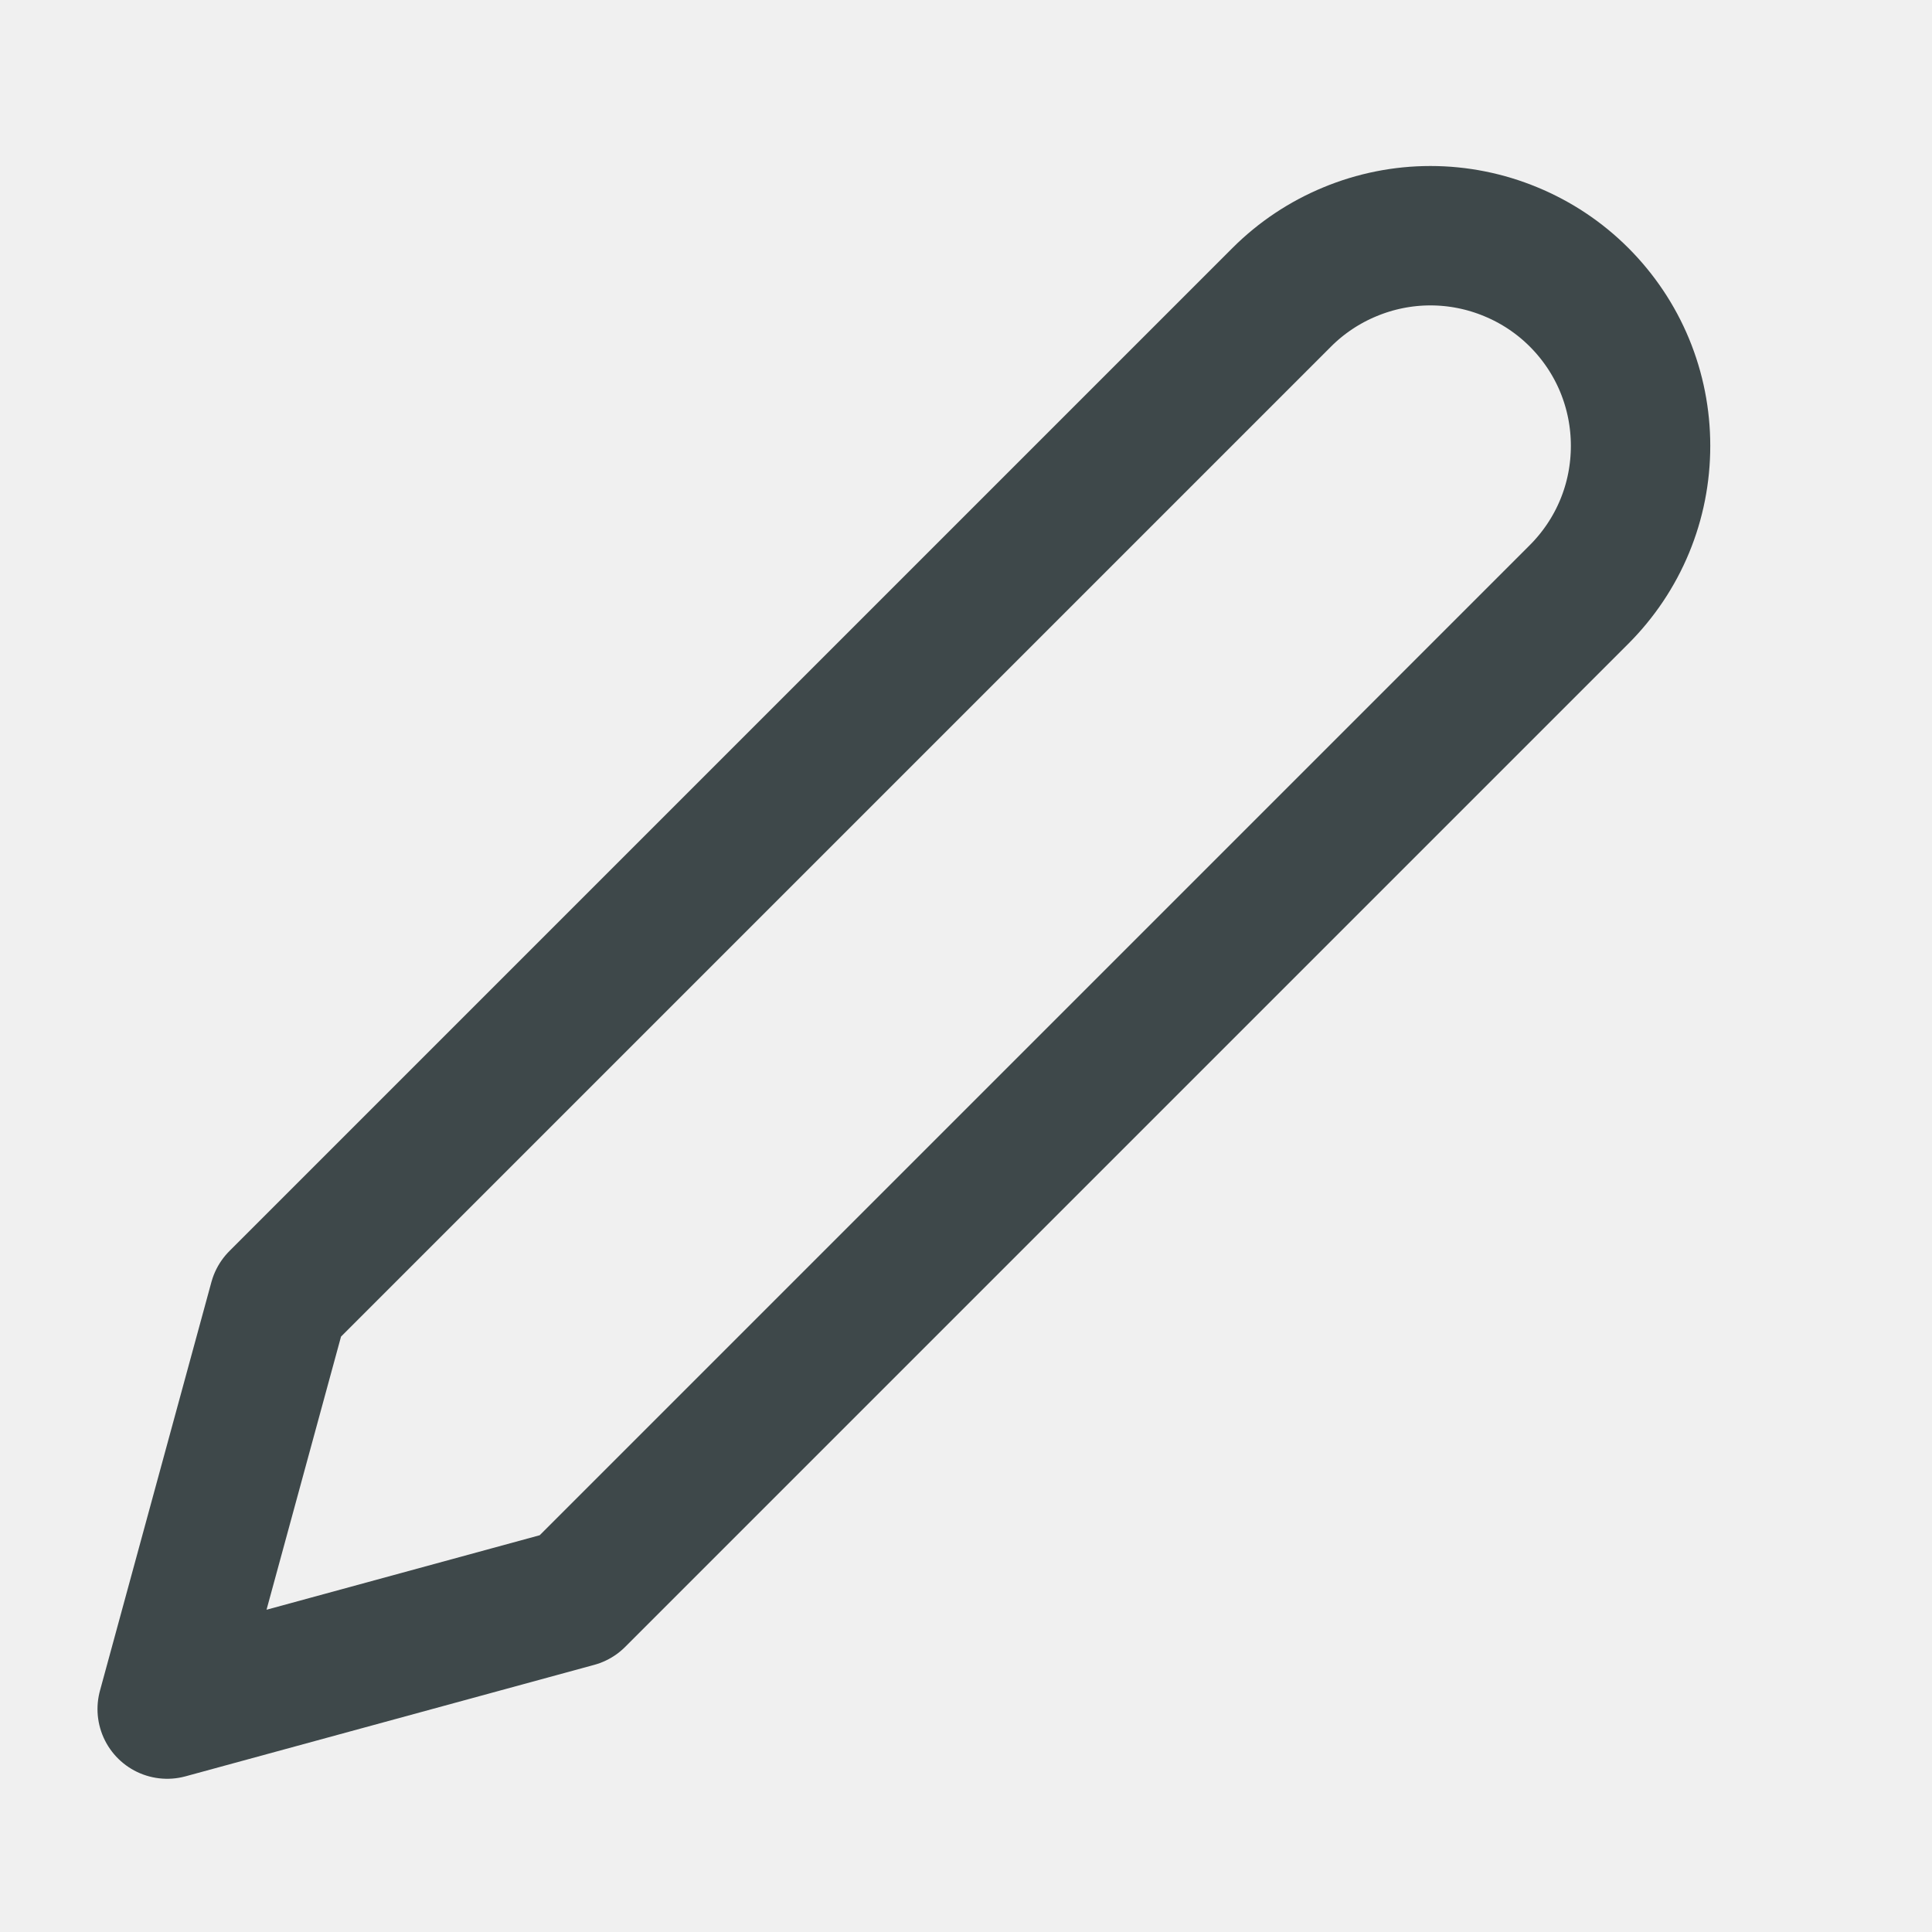
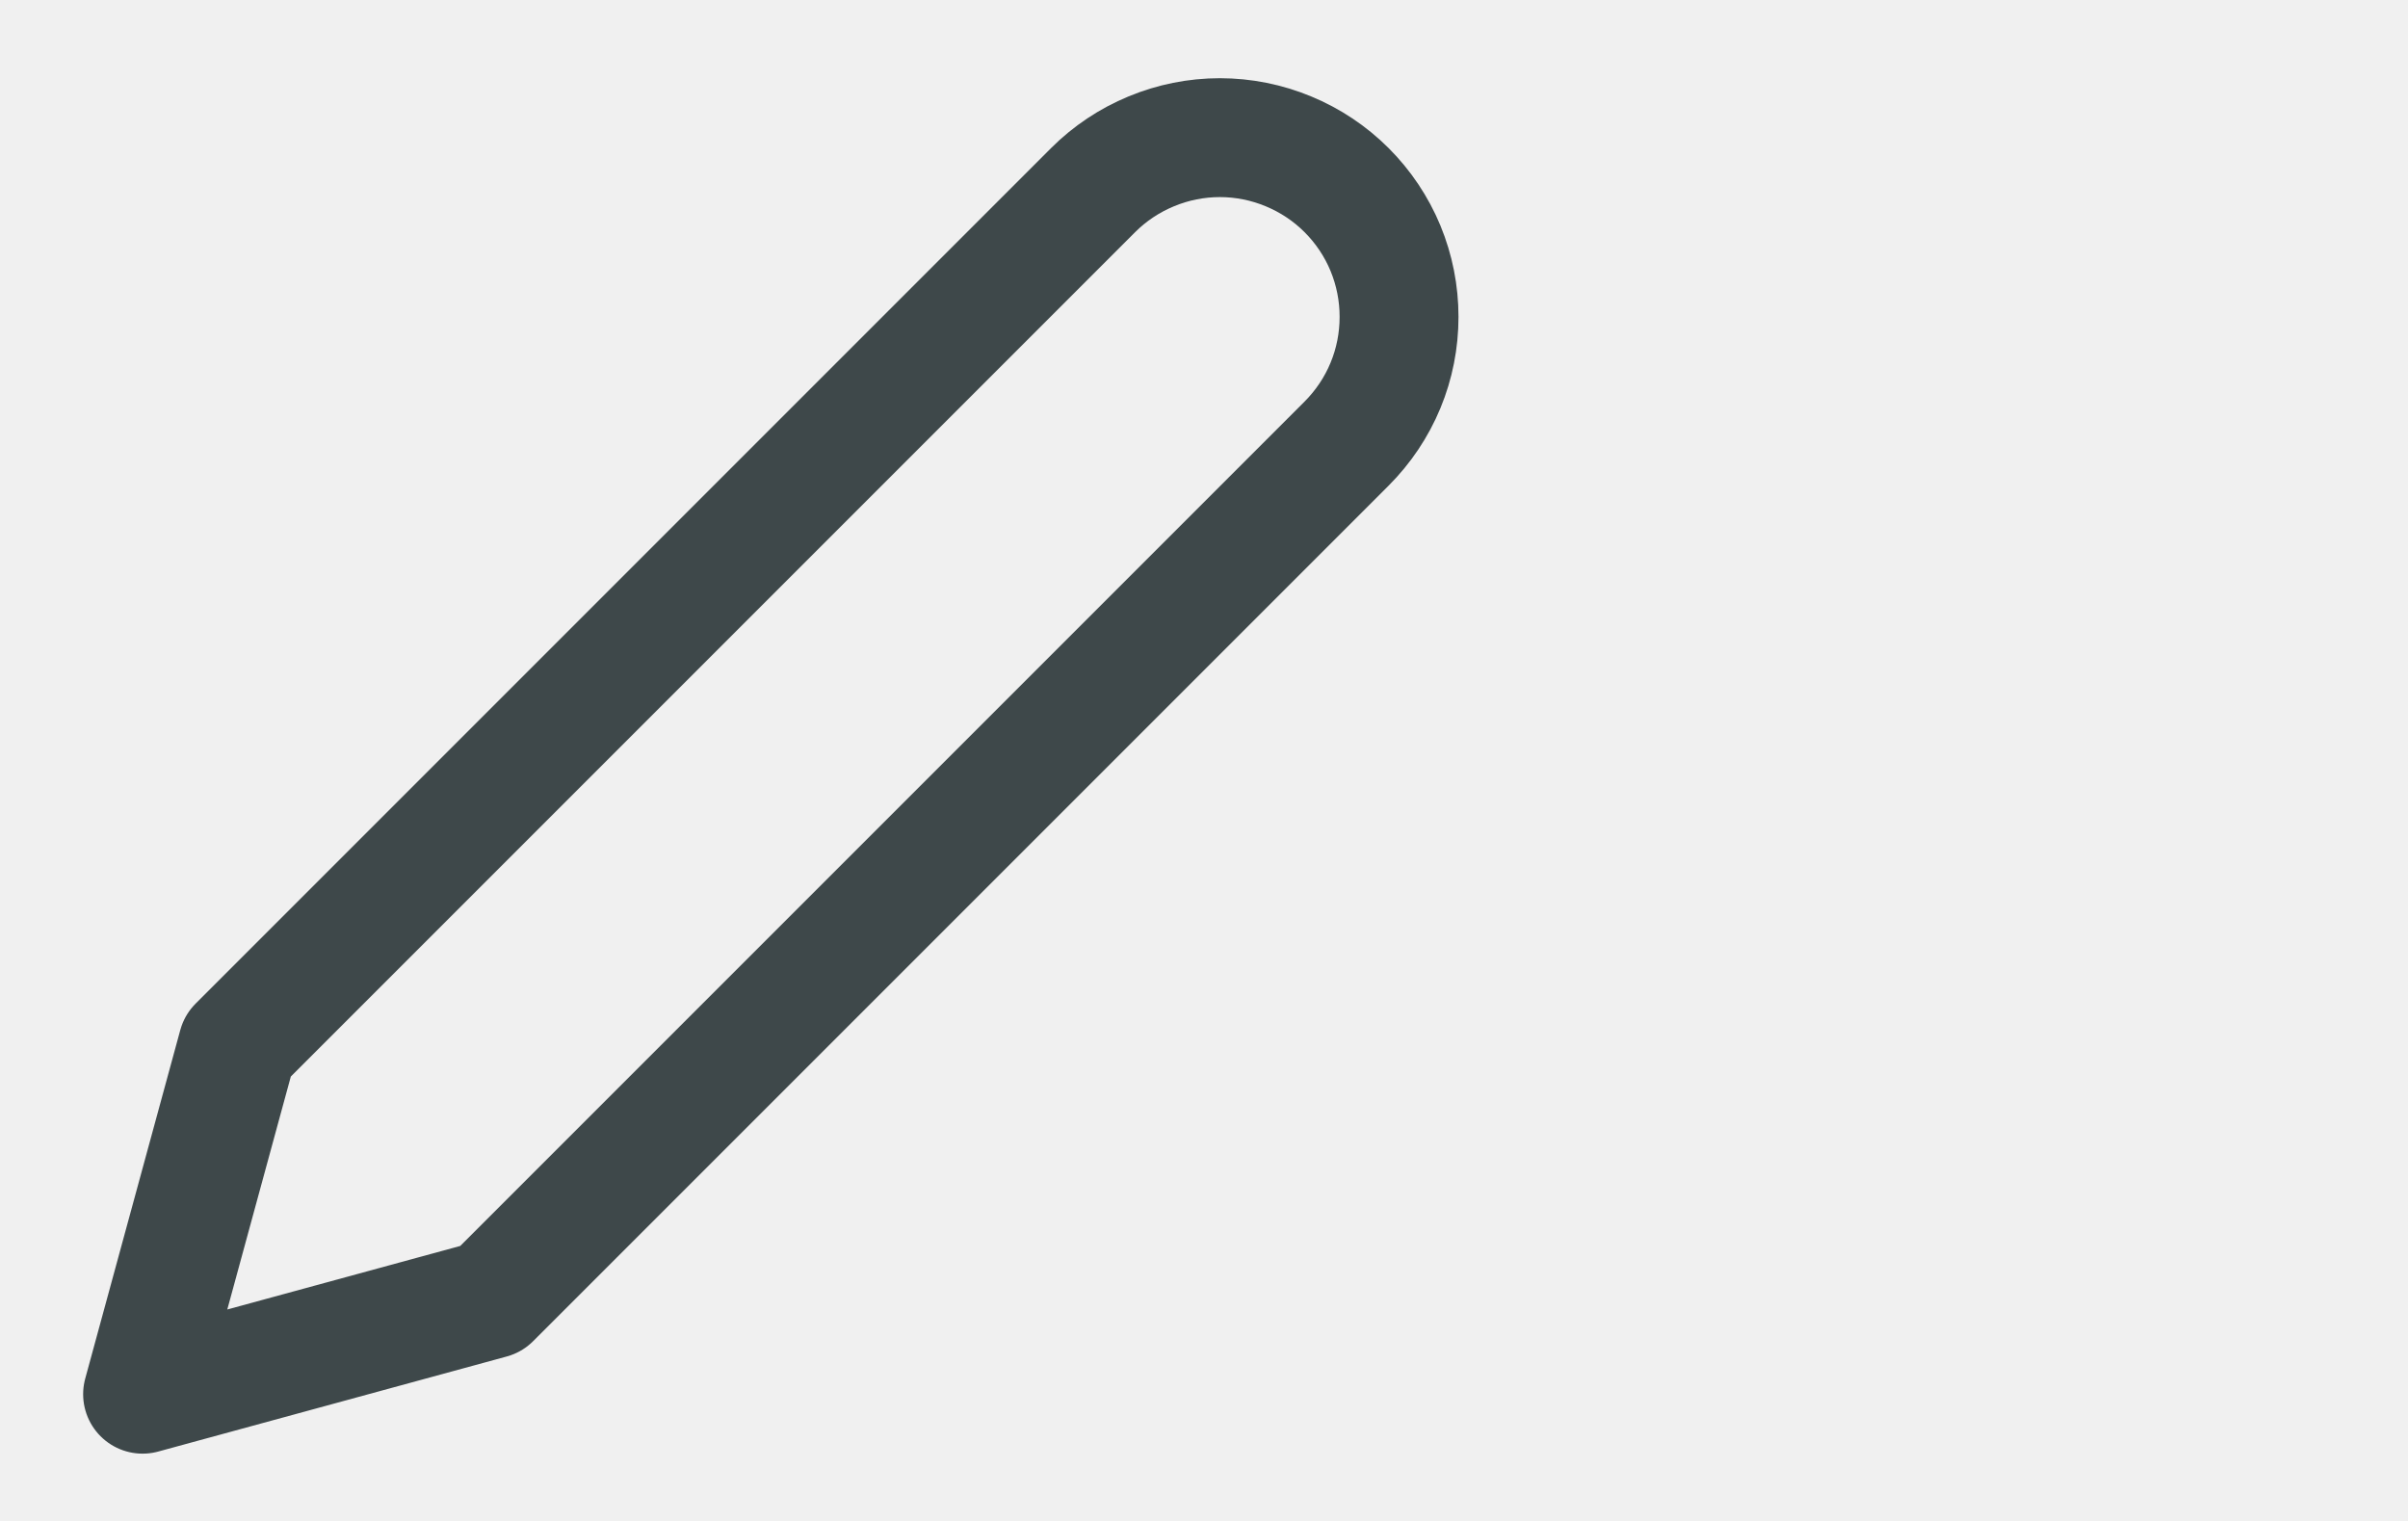
- <svg xmlns="http://www.w3.org/2000/svg" width="13" height="13" viewBox="0 0 13 13" fill="none">
-   <g clip-path="url(#clip0_1967_1014)">
-     <path d="M8.625 2C8.756 1.869 8.912 1.765 9.084 1.694C9.255 1.623 9.439 1.586 9.625 1.586C9.811 1.586 9.995 1.623 10.166 1.694C10.338 1.765 10.494 1.869 10.625 2C10.756 2.131 10.861 2.287 10.932 2.459C11.003 2.631 11.039 2.814 11.039 3C11.039 3.186 11.003 3.37 10.932 3.541C10.861 3.713 10.756 3.869 10.625 4L3.875 10.75L1.125 11.5L1.875 8.75L8.625 2Z" stroke="#3E484A" stroke-width="0.938" stroke-linecap="round" stroke-linejoin="round" />
+ <svg xmlns="http://www.w3.org/2000/svg" width="19" height="12" viewBox="0 0 19 12" fill="none">
+   <g clip-path="url(#clip0_2718_15064)">
+     <mask id="mask0_2718_15064" style="mask-type:luminance" maskUnits="userSpaceOnUse" x="0" y="0" width="19" height="12">
+       <path d="M19 0H0.125V12H19V0Z" fill="white" />
+     </mask>
+     <g mask="url(#mask0_2718_15064)">
+       <path d="M8.625 1.5C8.756 1.369 8.912 1.265 9.084 1.194C9.255 1.123 9.439 1.086 9.625 1.086C9.811 1.086 9.995 1.123 10.166 1.194C10.338 1.265 10.494 1.369 10.625 1.5C10.756 1.631 10.861 1.787 10.932 1.959C11.003 2.131 11.039 2.314 11.039 2.5C11.039 2.686 11.003 2.87 10.932 3.041C10.861 3.213 10.756 3.369 10.625 3.5L3.875 10.25L1.125 11L1.875 8.25L8.625 1.5Z" stroke="#3E484A" stroke-width="0.938" stroke-linecap="round" stroke-linejoin="round" />
+     </g>
  </g>
  <defs>
-     <clipPath id="clip0_1967_1014">
-       <rect width="12" height="12" fill="white" transform="translate(0.125 0.5)" />
+     <clipPath id="clip0_2718_15064">
+       <rect width="19" height="12" fill="white" />
    </clipPath>
  </defs>
</svg>
